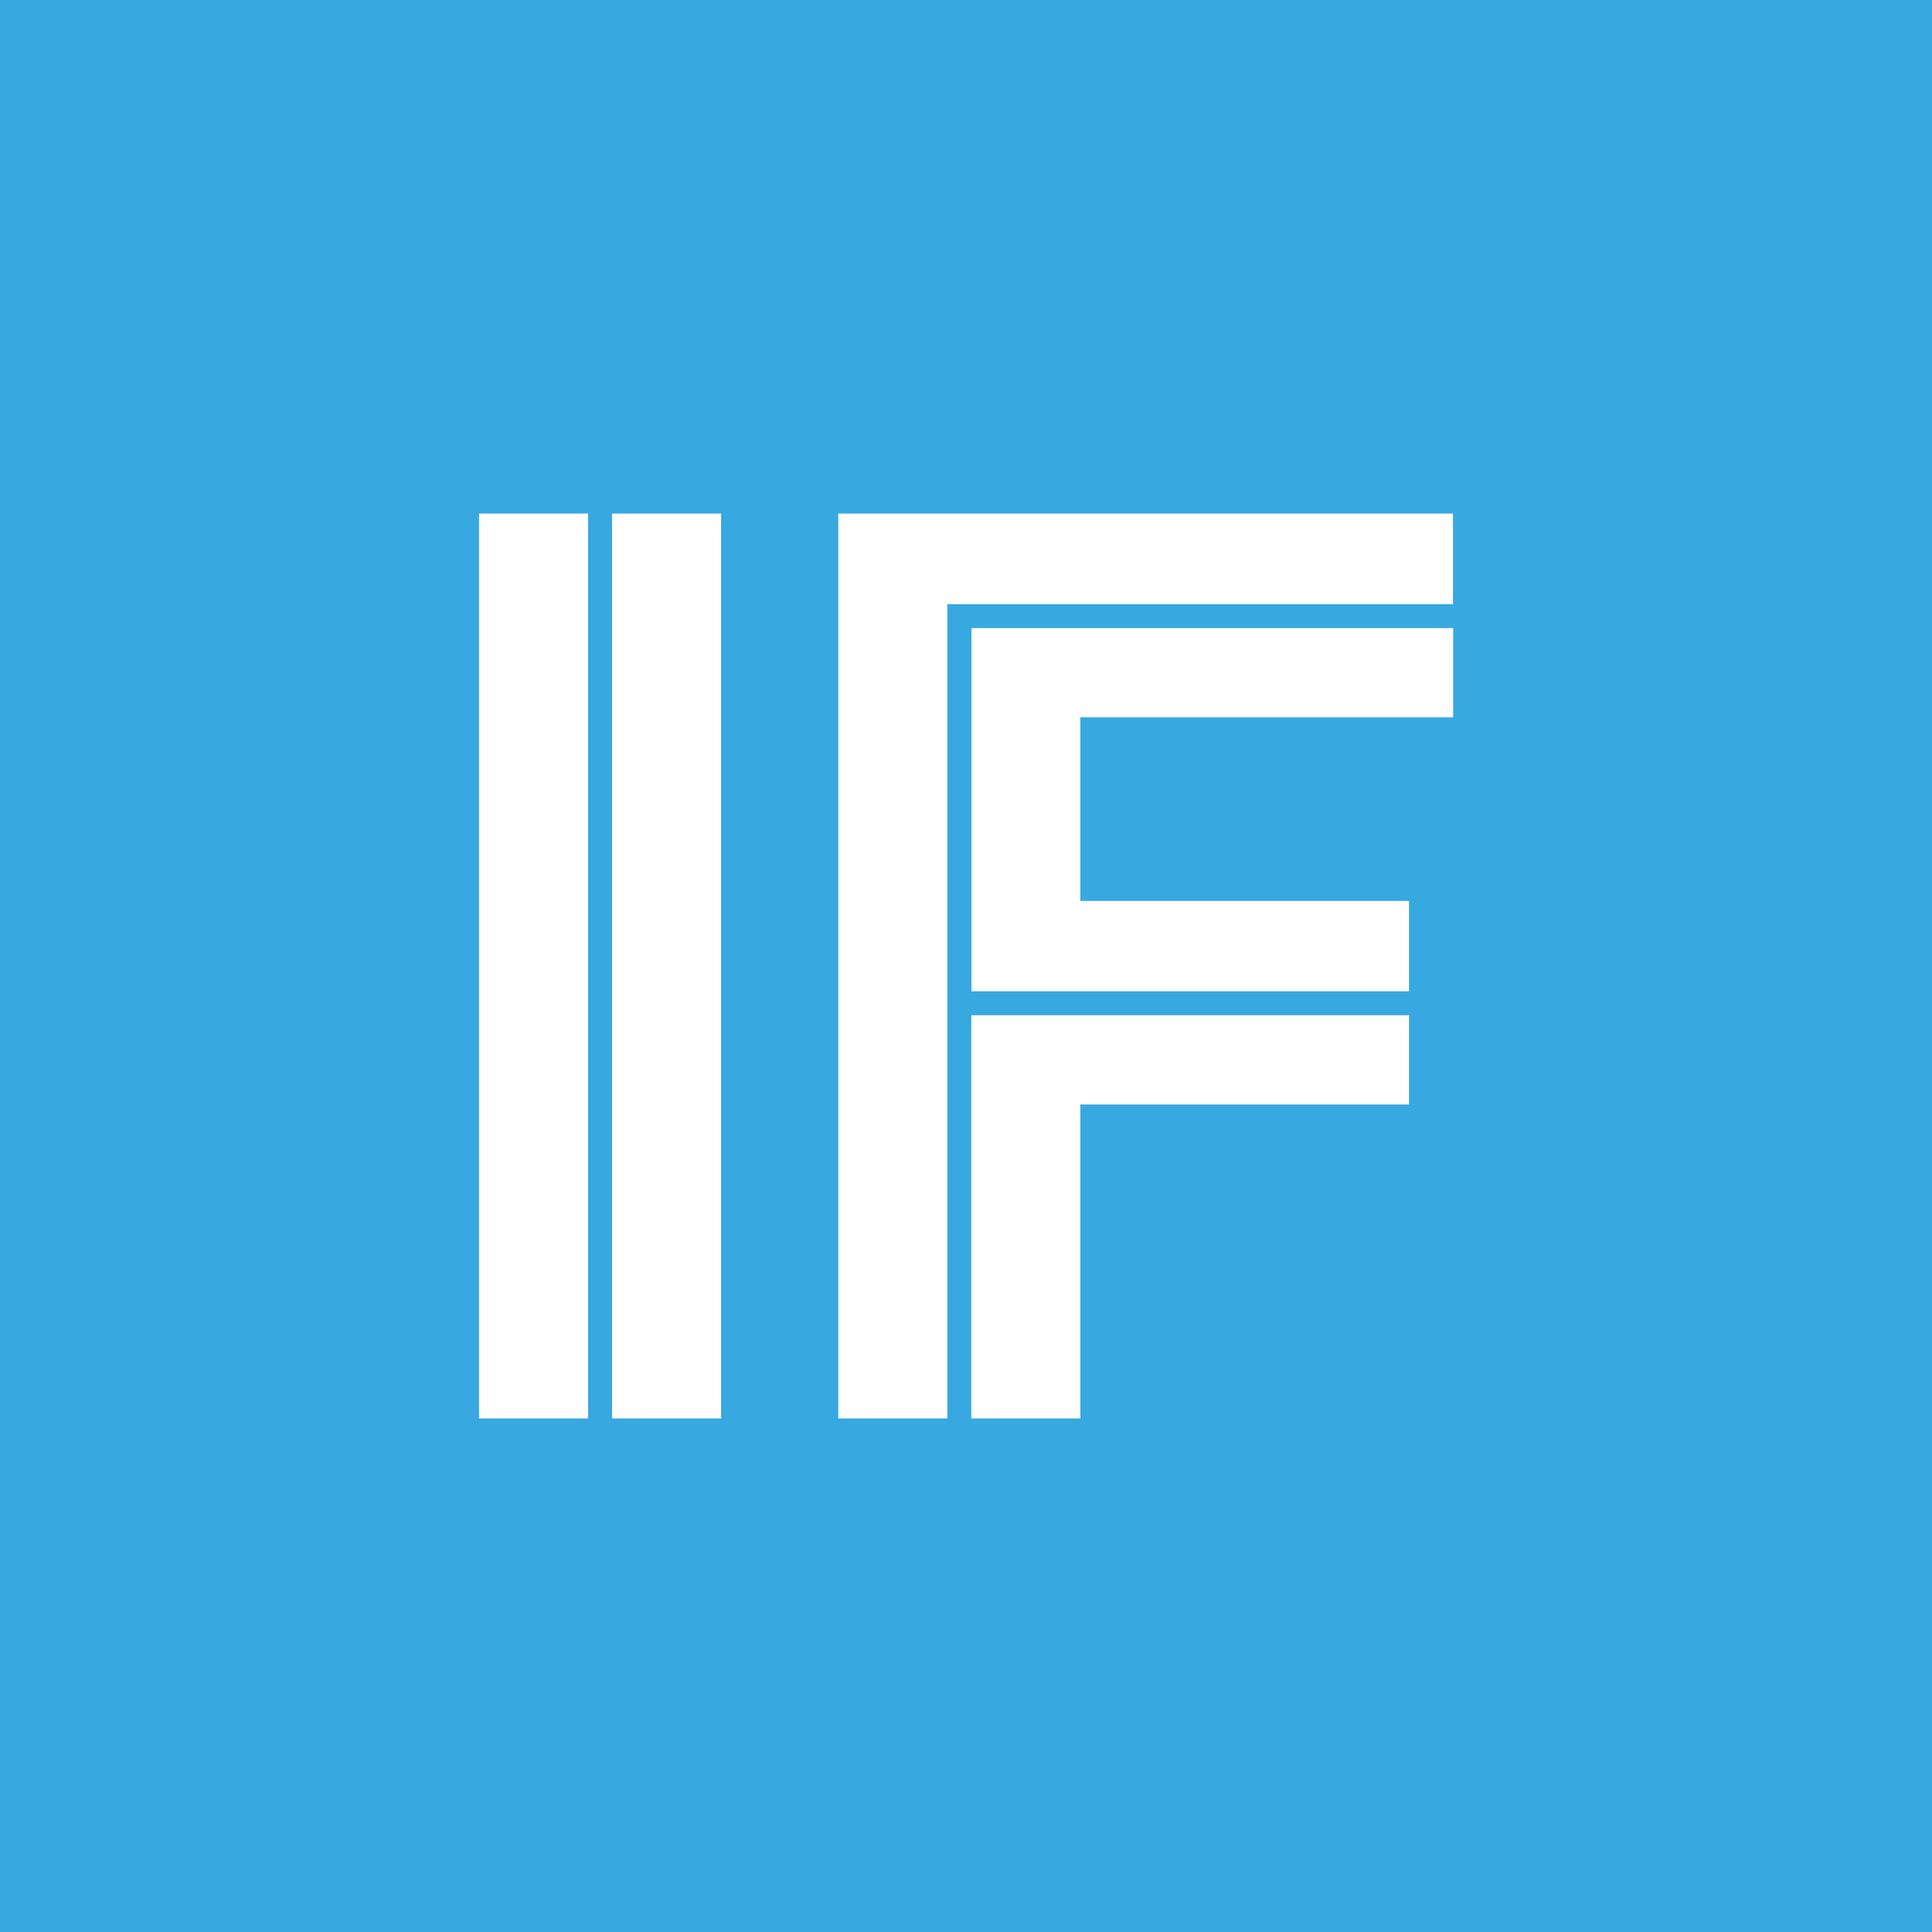
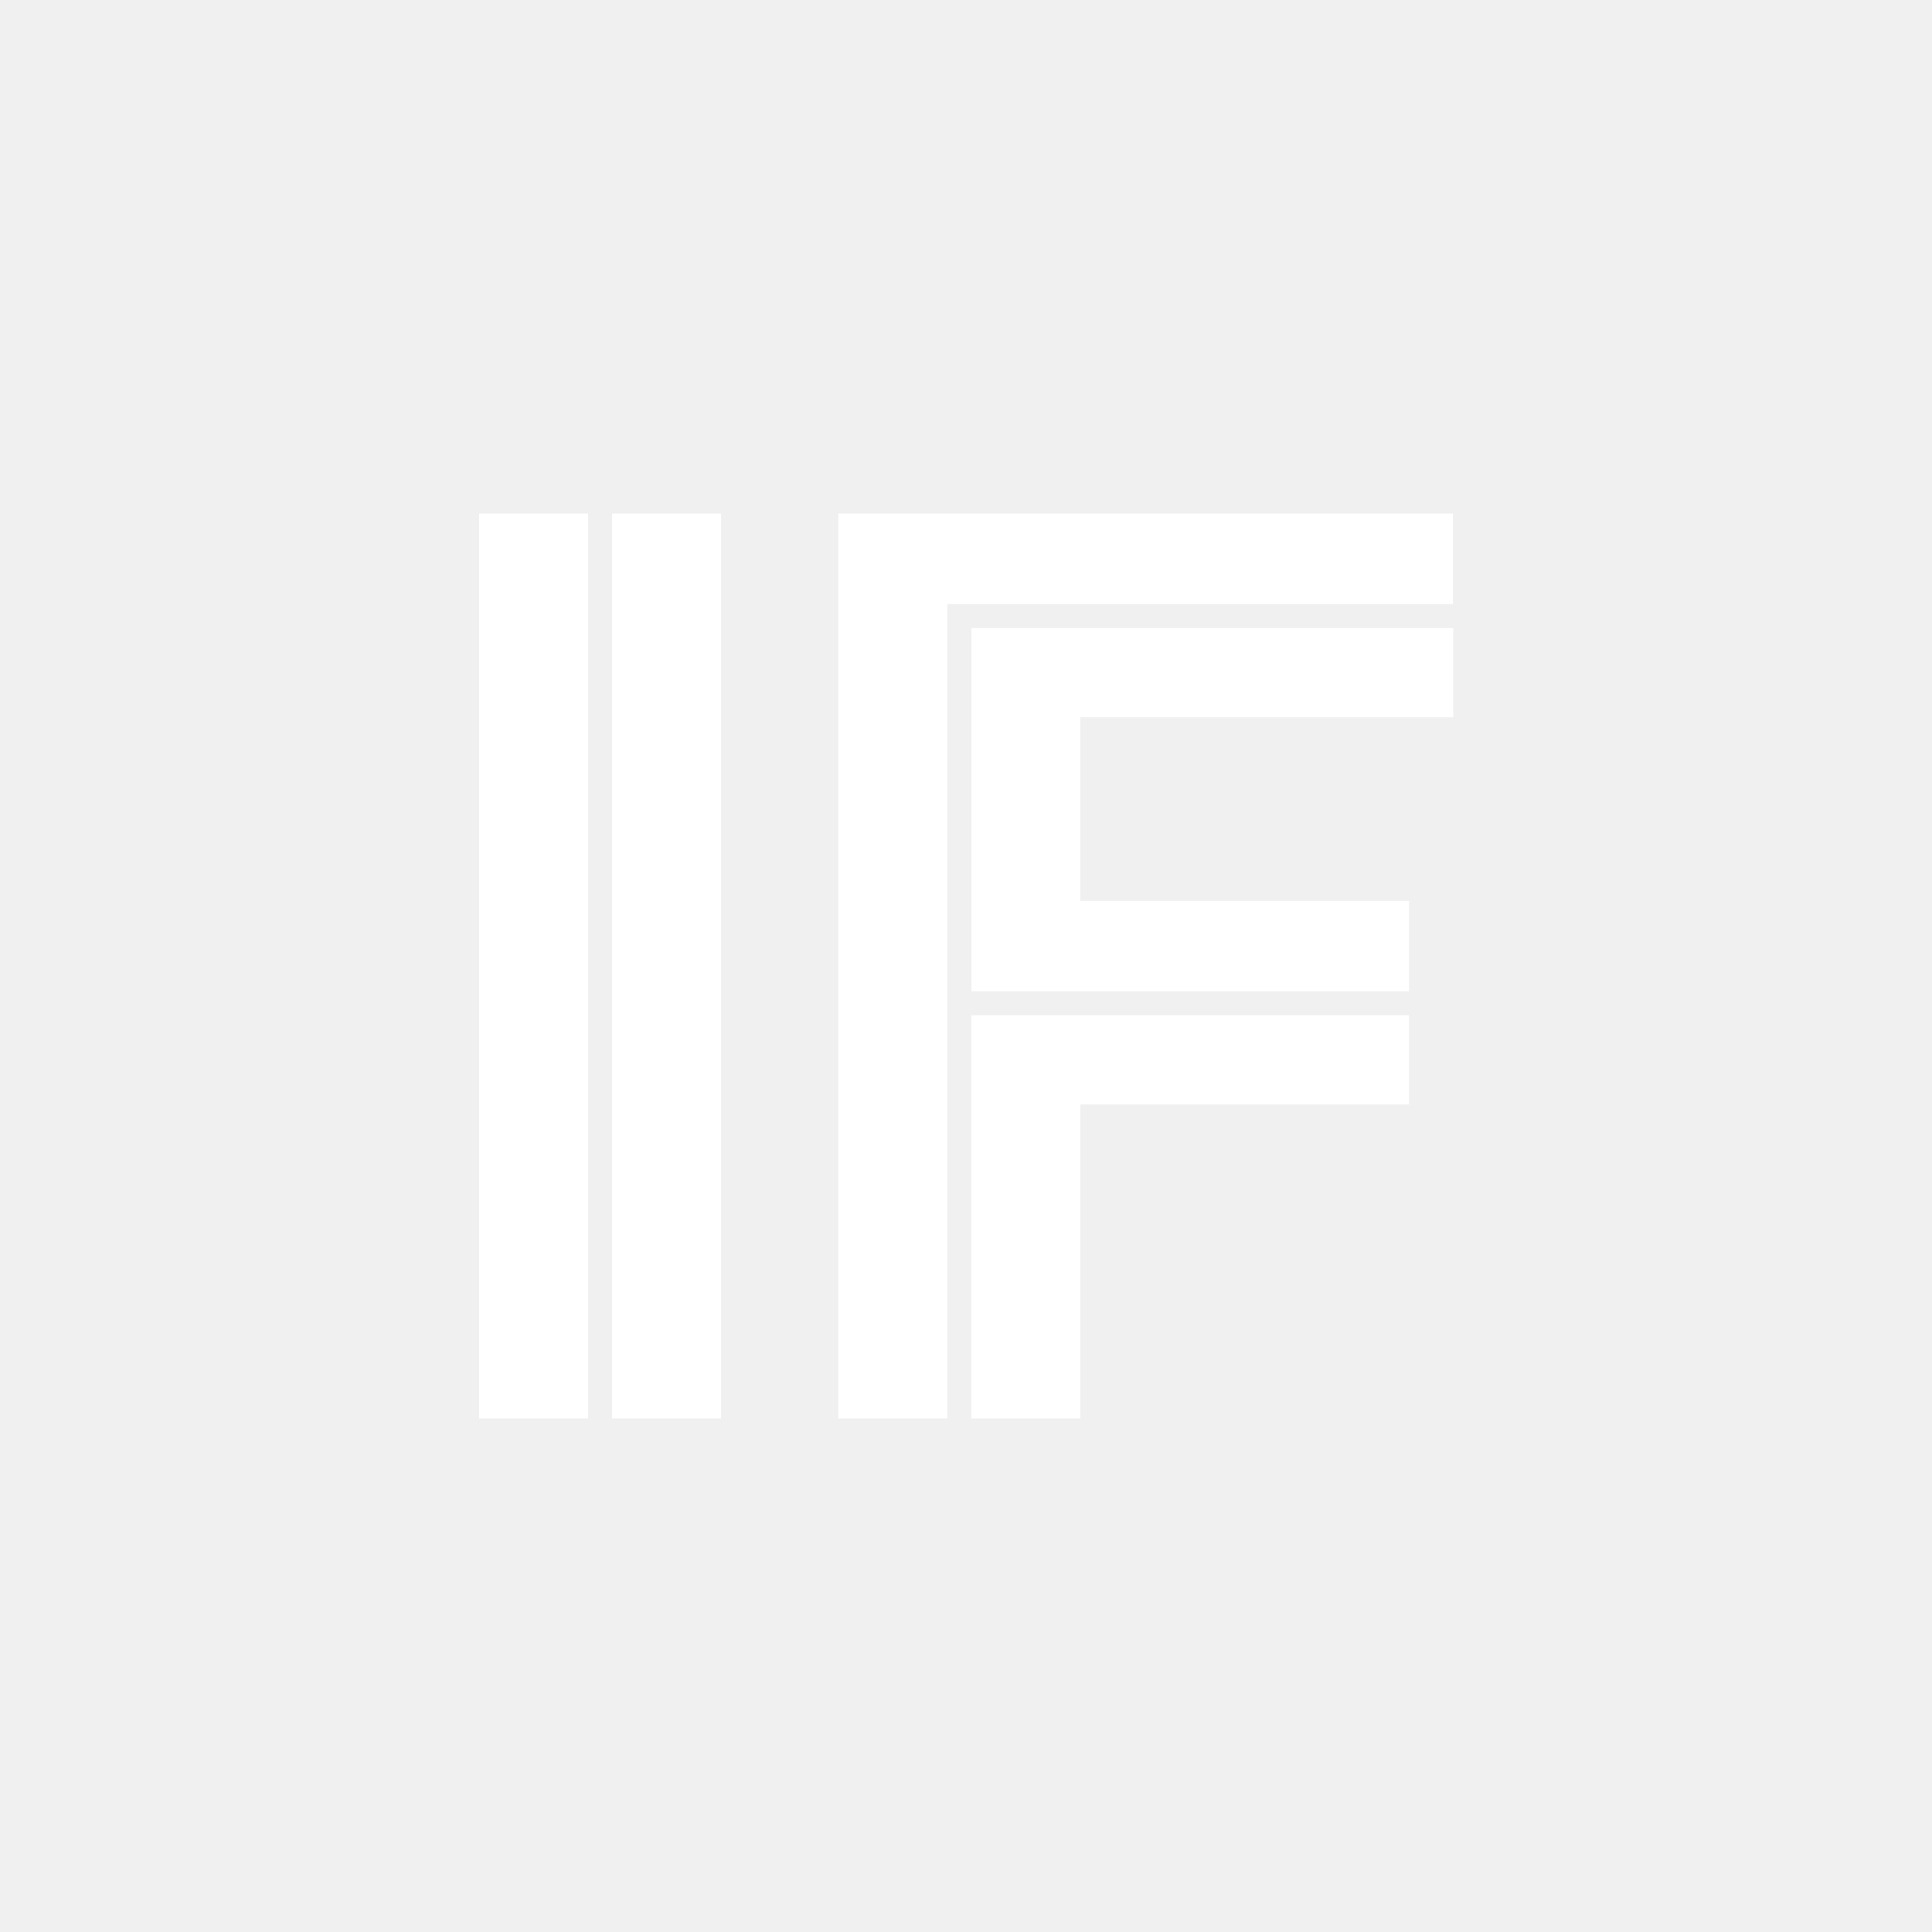
<svg xmlns="http://www.w3.org/2000/svg" version="1.1" id="Layer_1" x="0px" y="0px" viewBox="0 0 1024 1024" enable-background="new 0 0 1024 1024" xml:space="preserve">
-   <rect fill="#38A8E0" width="1024" height="1024" />
-   <g id="master" display="none">
- </g>
-   <g>
-     <path fill="#FFFFFF" d="M253.9,272.2h57.8v479.6h-57.8V272.2z M324.4,751.8V272.2h57.8v479.6H324.4z" />
-     <path fill="#FFFFFF" d="M444.3,272.2h325.8v48h-268v431.6h-57.8V272.2z M746.9,525.4h-232V332.9h255.3v47.3H572.6v97.3h174.2V525.4   z M514.8,751.8V538.1h232v47.3H572.6v166.4H514.8z" />
-   </g>
+   <path fill="#FFFFFF" d="M253.9,272.2h57.8v479.6h-57.8V272.2z M324.4,751.8V272.2h57.8v479.6H324.4z" />
+   <path fill="#FFFFFF" d="M444.3,272.2h325.8v48h-268v431.6h-57.8V272.2z M746.9,525.4h-232V332.9h255.3v47.3H572.6v97.3h174.2V525.4   z M514.8,751.8V538.1h232v47.3H572.6v166.4H514.8z" />
</svg>
